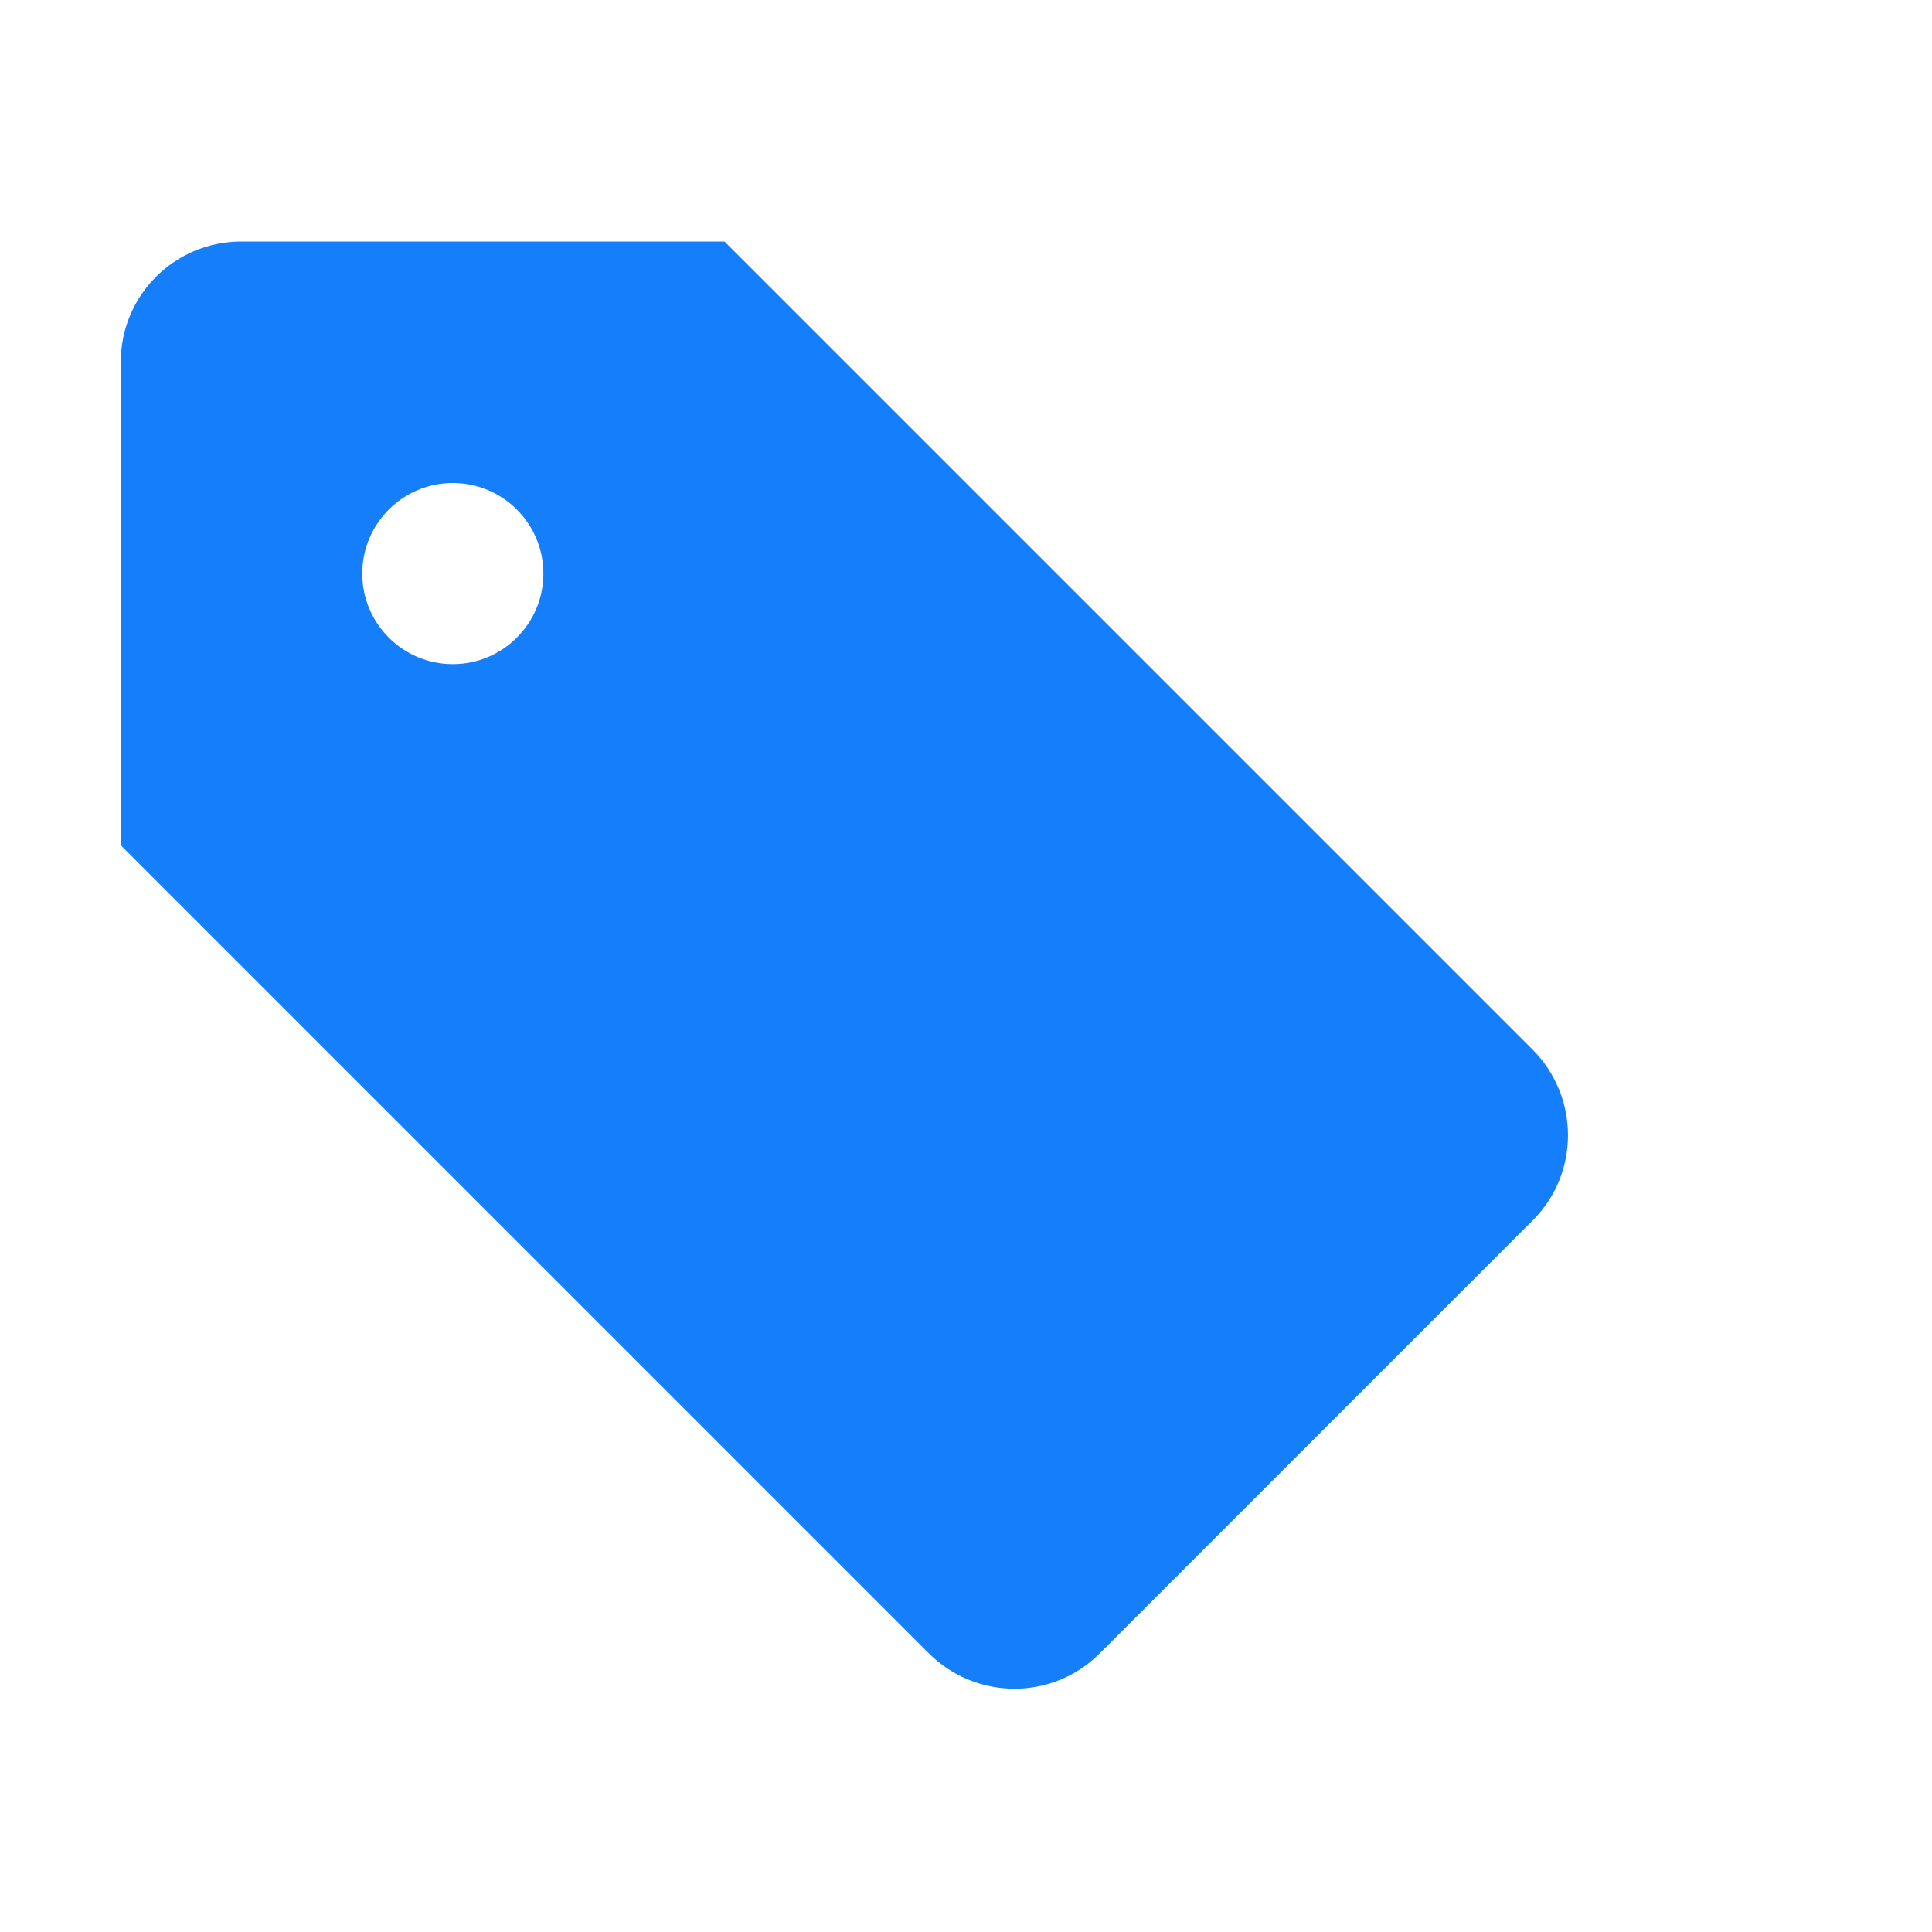
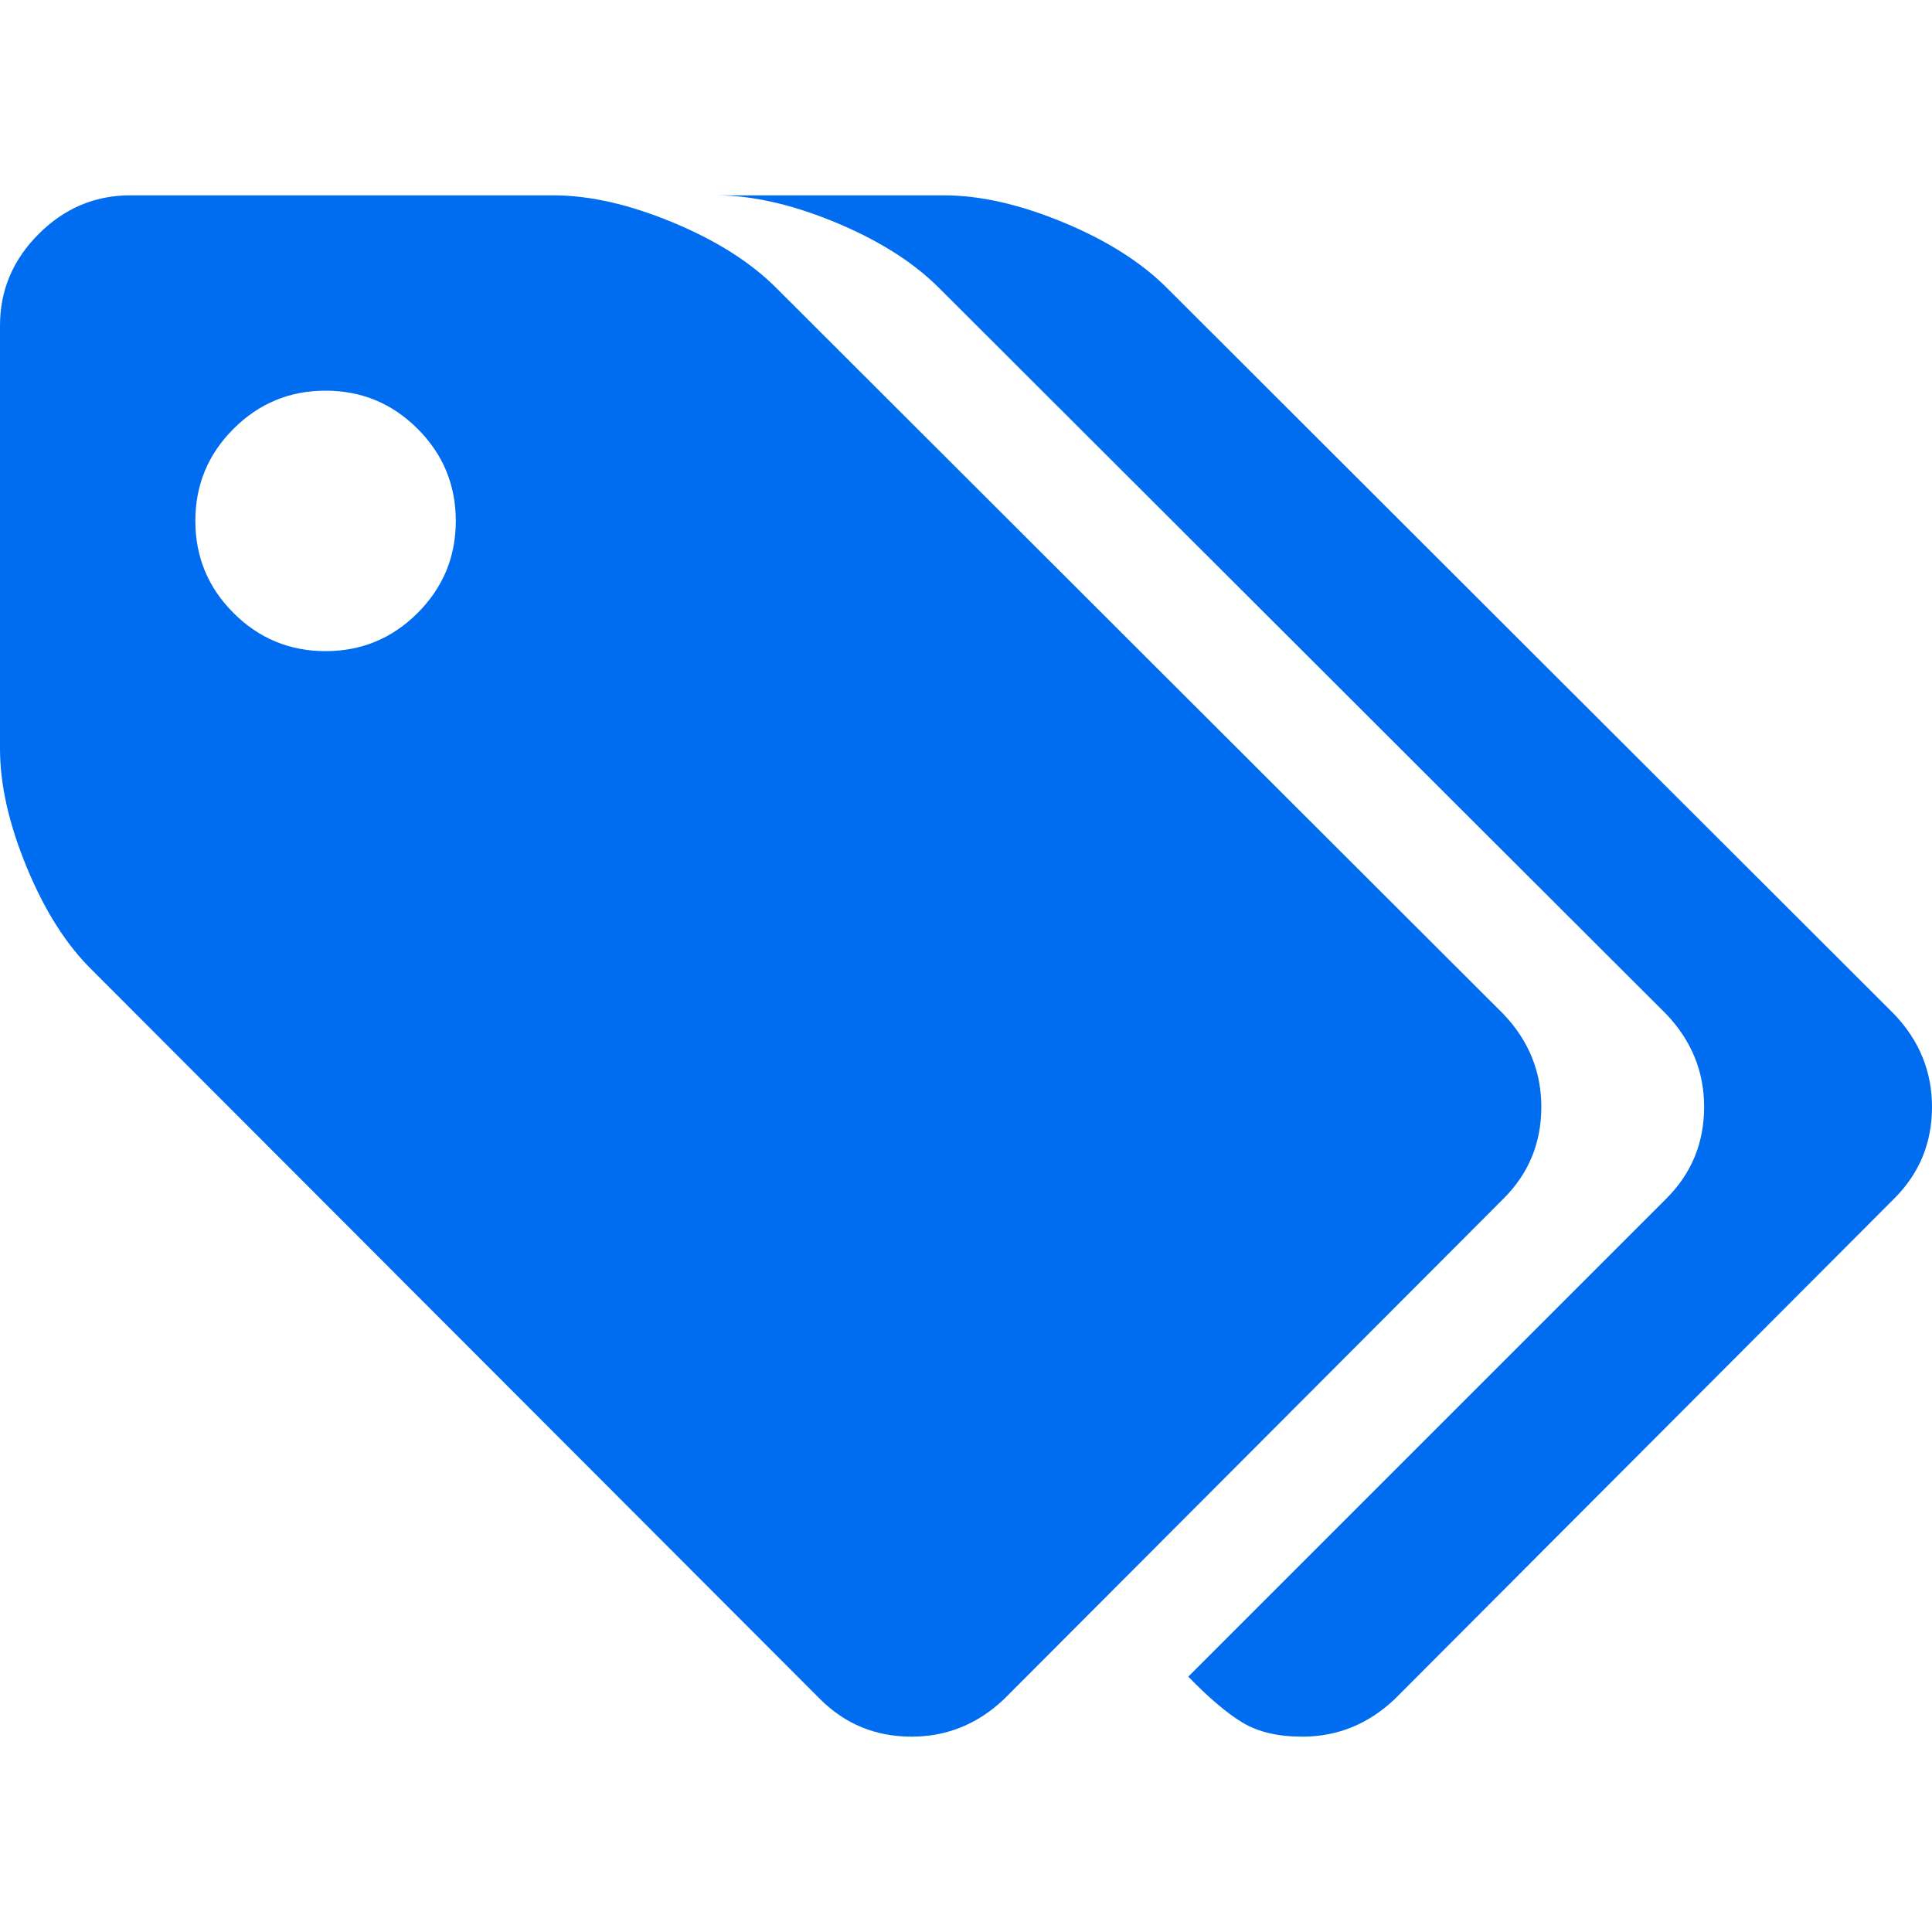
- <svg xmlns="http://www.w3.org/2000/svg" height="32px" version="1.1" viewBox="0 0 32 32" width="32px">
-   <defs />
-   <g fill="none" fill-rule="evenodd" id="Page-1" stroke="none" stroke-width="1">
-     <g fill="#157EFB" id="icon-146-tag">
-       <path d="M12,4 L4,4 C2.895,4 2,4.887 2,6 L2,14 L15.381,27.381 C16.165,28.165 17.433,28.167 18.212,27.388 L25.388,20.212 C26.168,19.432 26.164,18.164 25.381,17.381 L12,4 L12,4 Z M7.5,11 C8.328,11 9,10.328 9,9.5 C9,8.672 8.328,8 7.5,8 C6.672,8 6,8.672 6,9.5 C6,10.328 6.672,11 7.5,11 L7.5,11 Z" id="tag" />
+ <svg xmlns="http://www.w3.org/2000/svg" version="1.1" id="Capa_1" x="0px" y="0px" width="512px" height="512px" viewBox="0 0 542.183 542.183" style="enable-background:new 0 0 542.183 542.183;" xml:space="preserve">
+   <g>
+     <g>
+       <path d="M432.544,310.636c0-9.897-3.521-18.559-10.564-25.984L217.844,80.8c-7.232-7.238-16.939-13.374-29.121-18.416    c-12.181-5.043-23.319-7.565-33.407-7.565H36.545c-9.896,0-18.464,3.619-25.694,10.848C3.616,72.9,0,81.466,0,91.365v118.771    c0,10.088,2.519,21.219,7.564,33.404c5.046,12.185,11.187,21.792,18.417,28.837L230.12,476.799    c7.043,7.043,15.608,10.564,25.694,10.564c9.898,0,18.562-3.521,25.984-10.564l140.186-140.47    C429.023,329.284,432.544,320.725,432.544,310.636z M117.204,172.02c-7.139,7.138-15.752,10.709-25.841,10.709    c-10.085,0-18.698-3.571-25.837-10.709c-7.139-7.139-10.705-15.749-10.705-25.837c0-10.089,3.566-18.702,10.705-25.837    c7.139-7.139,15.752-10.71,25.837-10.71c10.089,0,18.702,3.571,25.841,10.71c7.135,7.135,10.707,15.749,10.707,25.837    C127.91,156.271,124.339,164.881,117.204,172.02z" fill="#006DF0" />
+       <path d="M531.612,284.655L327.473,80.804c-7.23-7.238-16.939-13.374-29.122-18.417c-12.177-5.042-23.313-7.564-33.402-7.564    h-63.953c10.088,0,21.222,2.522,33.402,7.564c12.185,5.046,21.892,11.182,29.125,18.417l204.137,203.851    c7.046,7.423,10.571,16.084,10.571,25.981c0,10.089-3.525,18.647-10.571,25.693L333.469,470.519    c5.718,5.9,10.759,10.182,15.133,12.847c4.38,2.666,9.996,3.998,16.844,3.998c9.903,0,18.565-3.521,25.98-10.564l140.186-140.47    c7.046-7.046,10.571-15.604,10.571-25.693C542.179,300.739,538.658,292.078,531.612,284.655z" fill="#006DF0" />
    </g>
  </g>
+   <g>
+ </g>
+   <g>
+ </g>
+   <g>
+ </g>
+   <g>
+ </g>
+   <g>
+ </g>
+   <g>
+ </g>
+   <g>
+ </g>
+   <g>
+ </g>
+   <g>
+ </g>
+   <g>
+ </g>
+   <g>
+ </g>
+   <g>
+ </g>
+   <g>
+ </g>
+   <g>
+ </g>
+   <g>
+ </g>
</svg>
